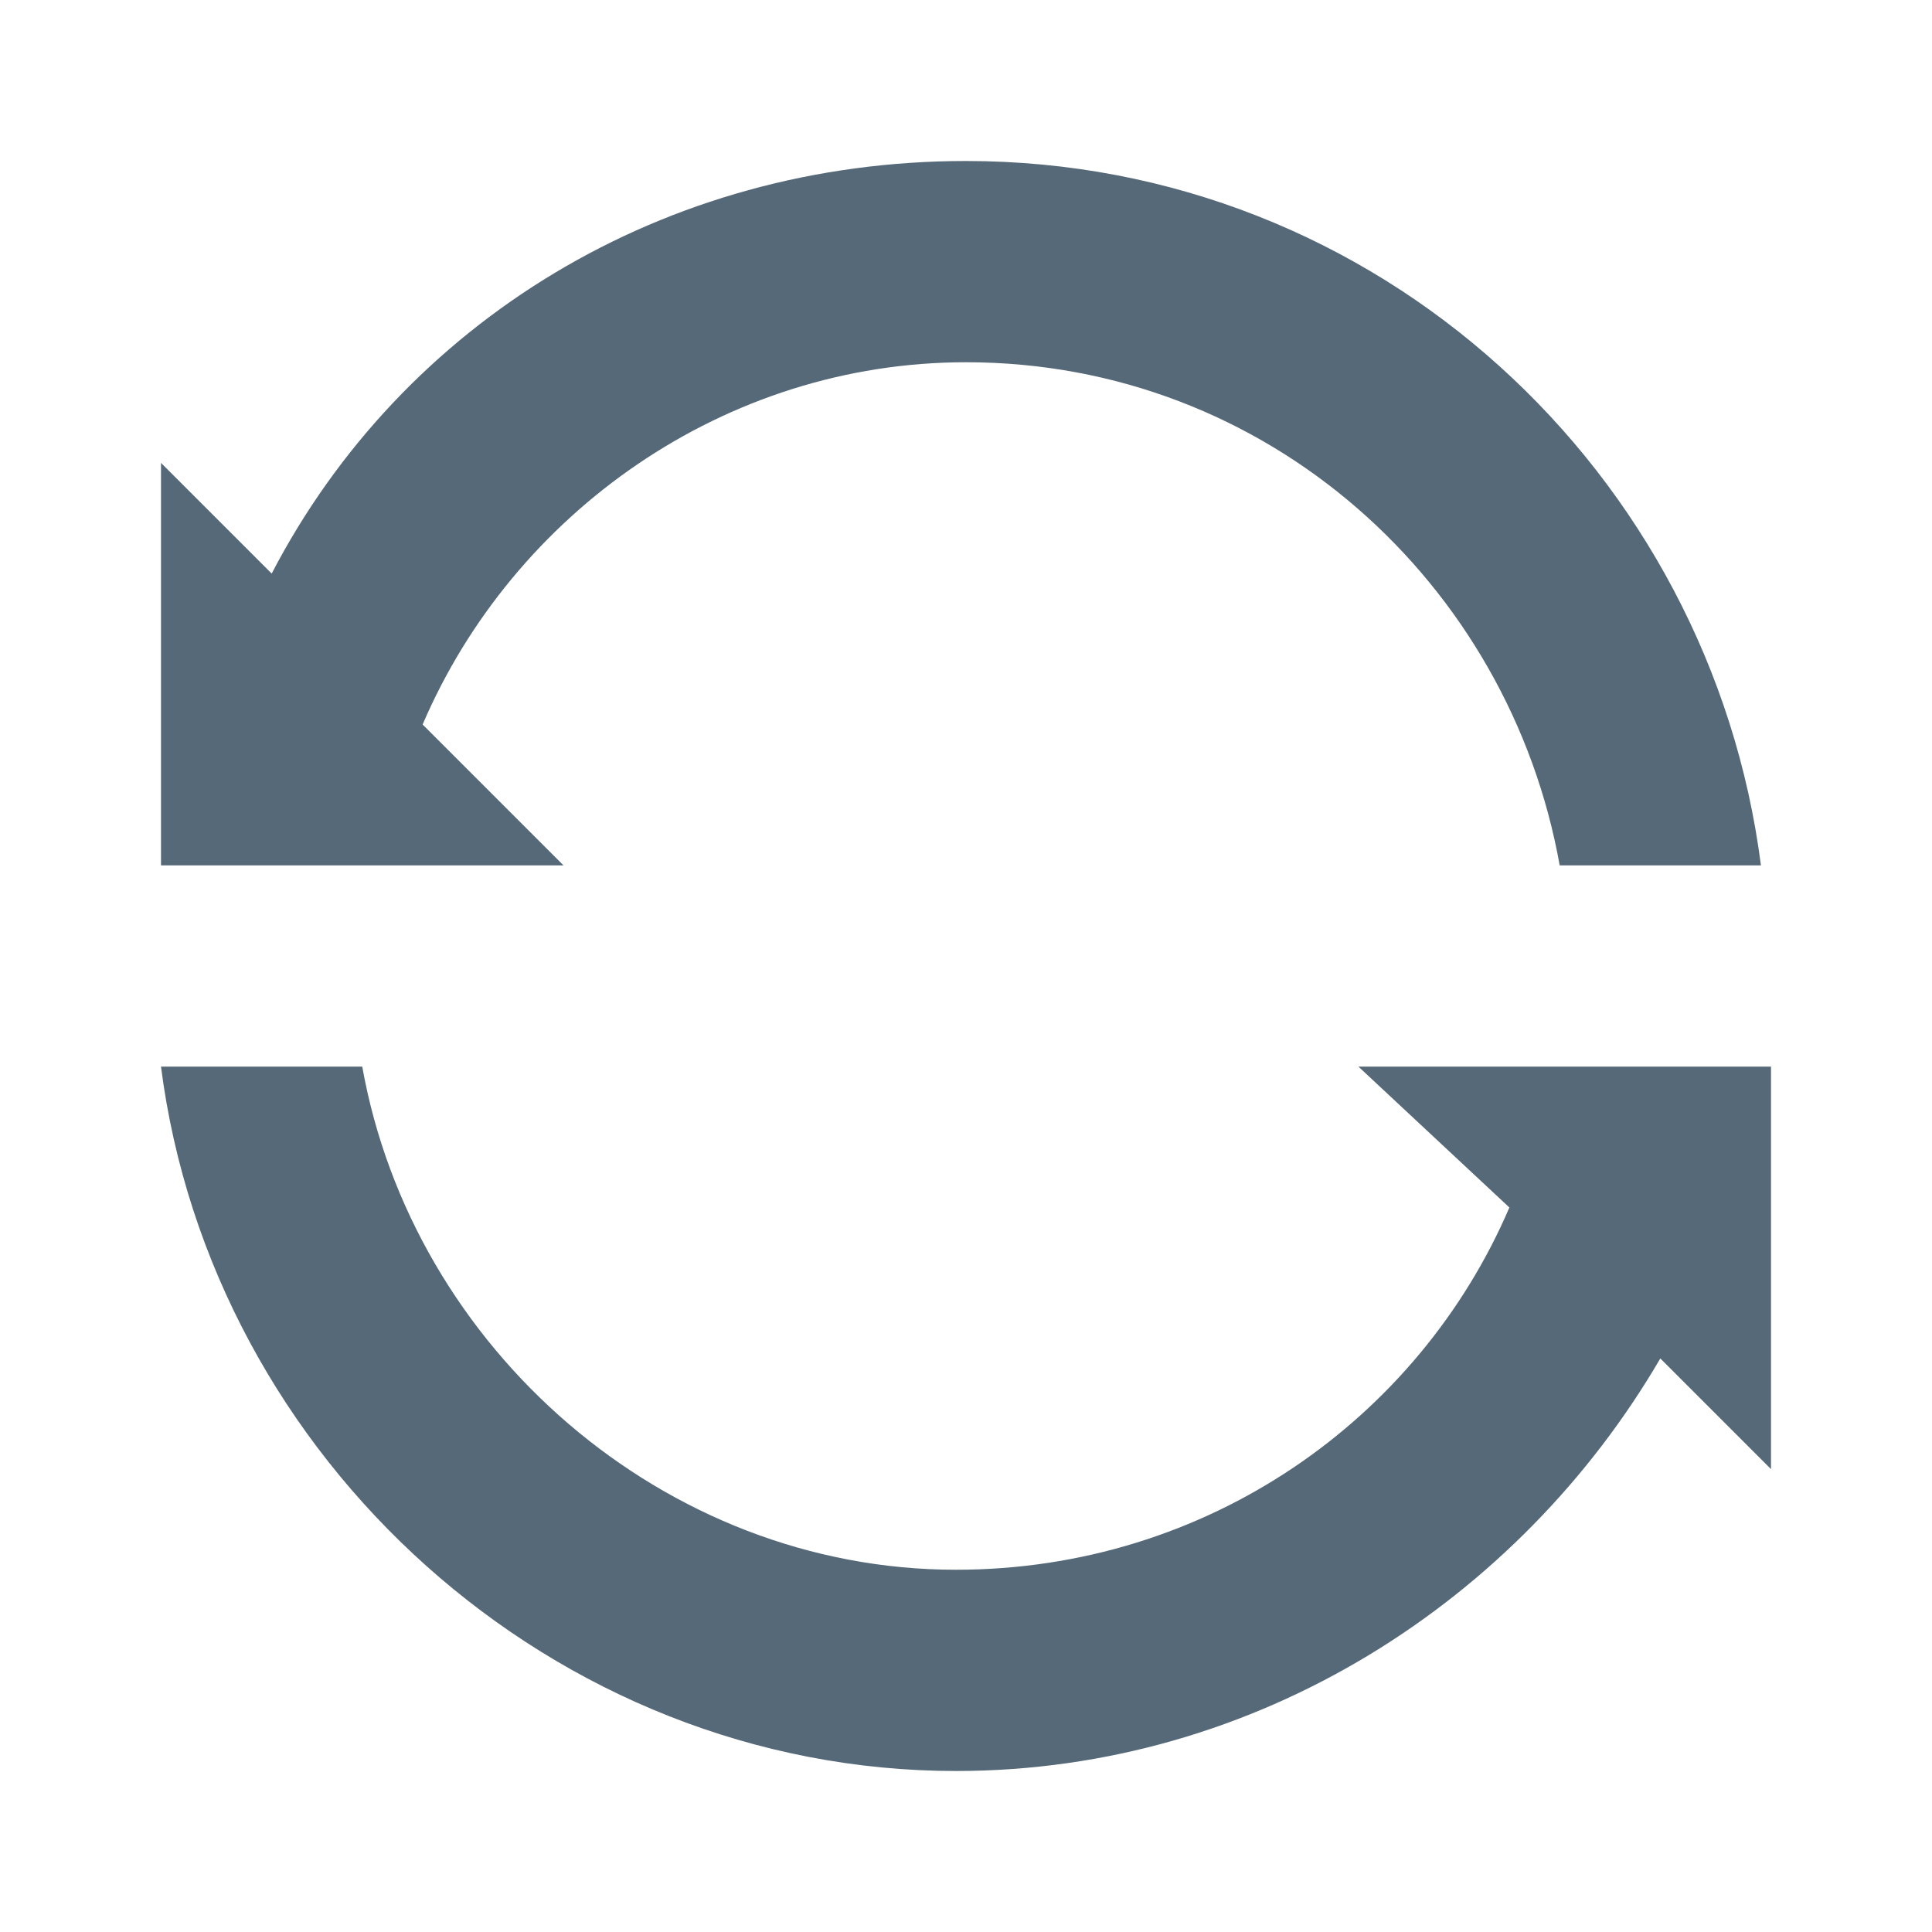
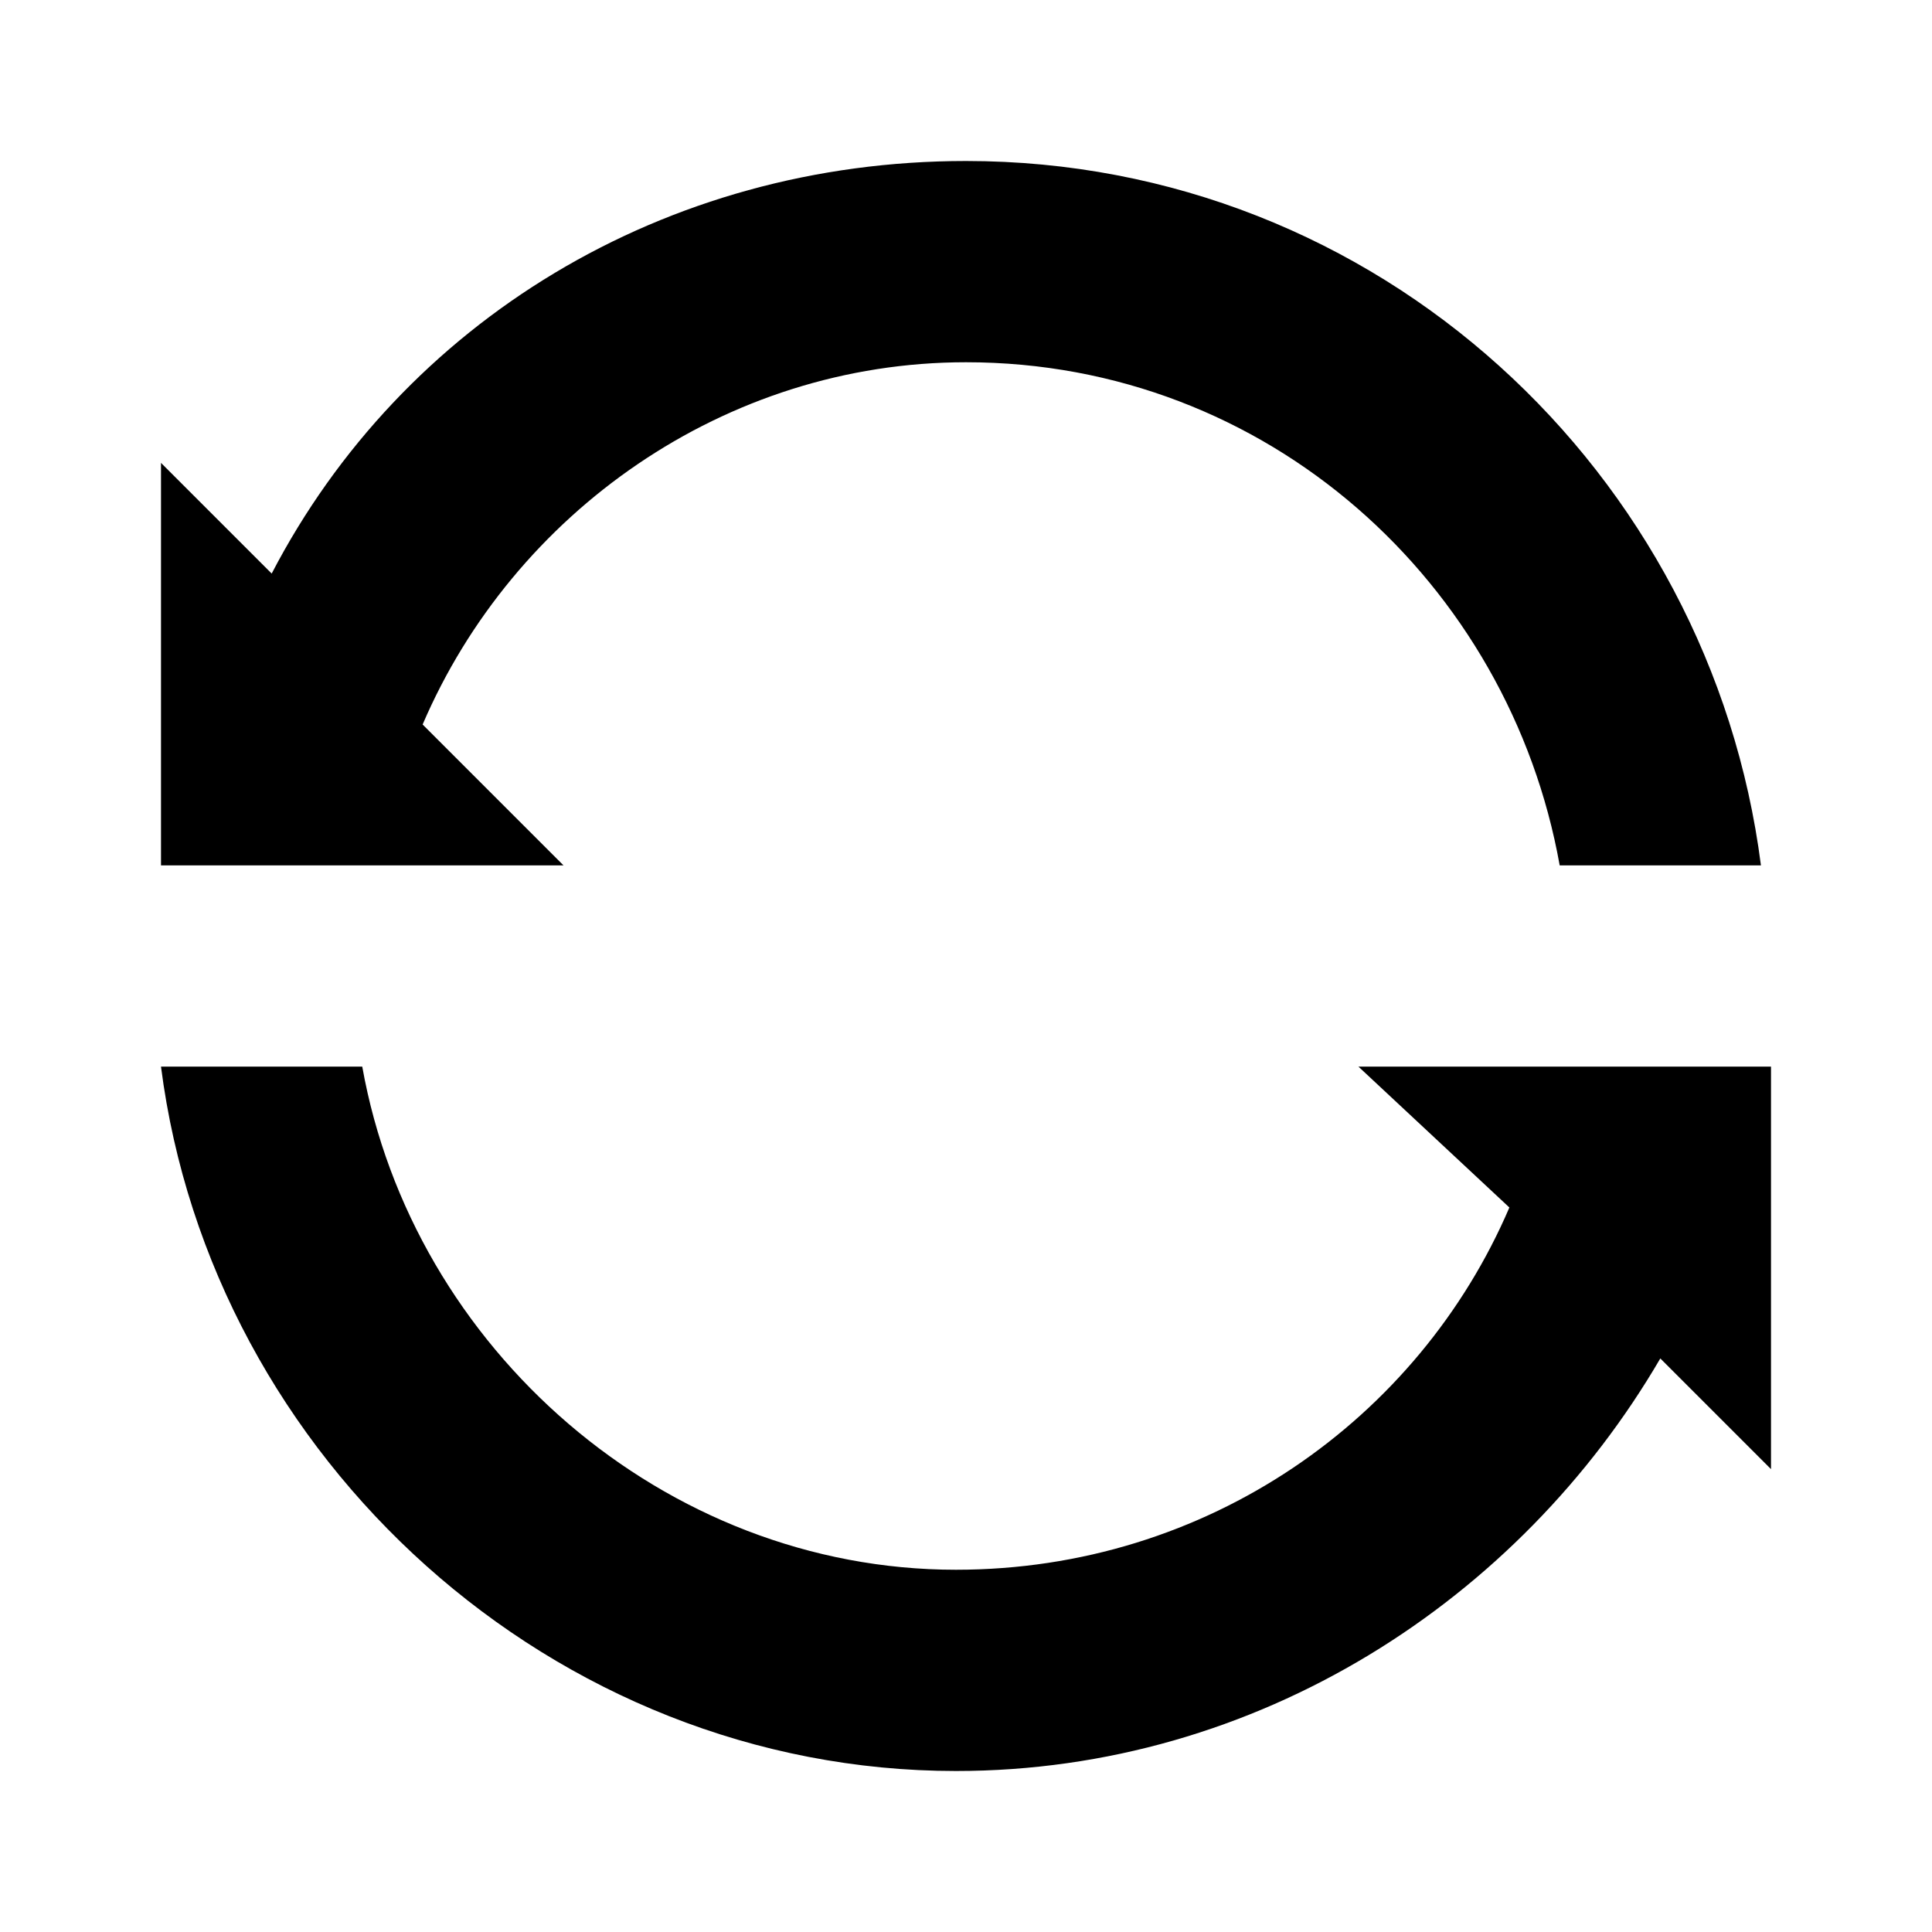
- <svg xmlns="http://www.w3.org/2000/svg" width="24" height="24" viewBox="0 0 24 24" fill="none">
-   <path d="M5.25 9C6.375 6.375 9 4.5 12 4.5C15.75 4.5 18.75 7.25 19.375 10.75H21.875C21.25 5.875 17.125 2 12 2C8.25 2 5 4 3.375 7.125L2 5.75V10.75H7L5.25 9ZM22 13.25H16.875L18.75 15C17.625 17.625 15 19.5 11.875 19.5C8.25 19.5 5.125 16.75 4.5 13.25H2C2.625 18.125 6.875 22 11.875 22C15.625 22 18.875 19.875 20.625 16.875L22 18.25V13.25Z" fill="#566978" />
+ <svg xmlns="http://www.w3.org/2000/svg" width="24" height="24" viewBox="0 0 24 24" fill="currentColor">
+   <path d="M5.25 9C6.375 6.375 9 4.5 12 4.5C15.75 4.5 18.75 7.25 19.375 10.75H21.875C21.25 5.875 17.125 2 12 2C8.25 2 5 4 3.375 7.125L2 5.75V10.75H7L5.25 9ZM22 13.25H16.875L18.75 15C17.625 17.625 15 19.5 11.875 19.5C8.25 19.5 5.125 16.75 4.5 13.25H2C2.625 18.125 6.875 22 11.875 22C15.625 22 18.875 19.875 20.625 16.875L22 18.25V13.25Z" fill="currentColor" />
</svg>
